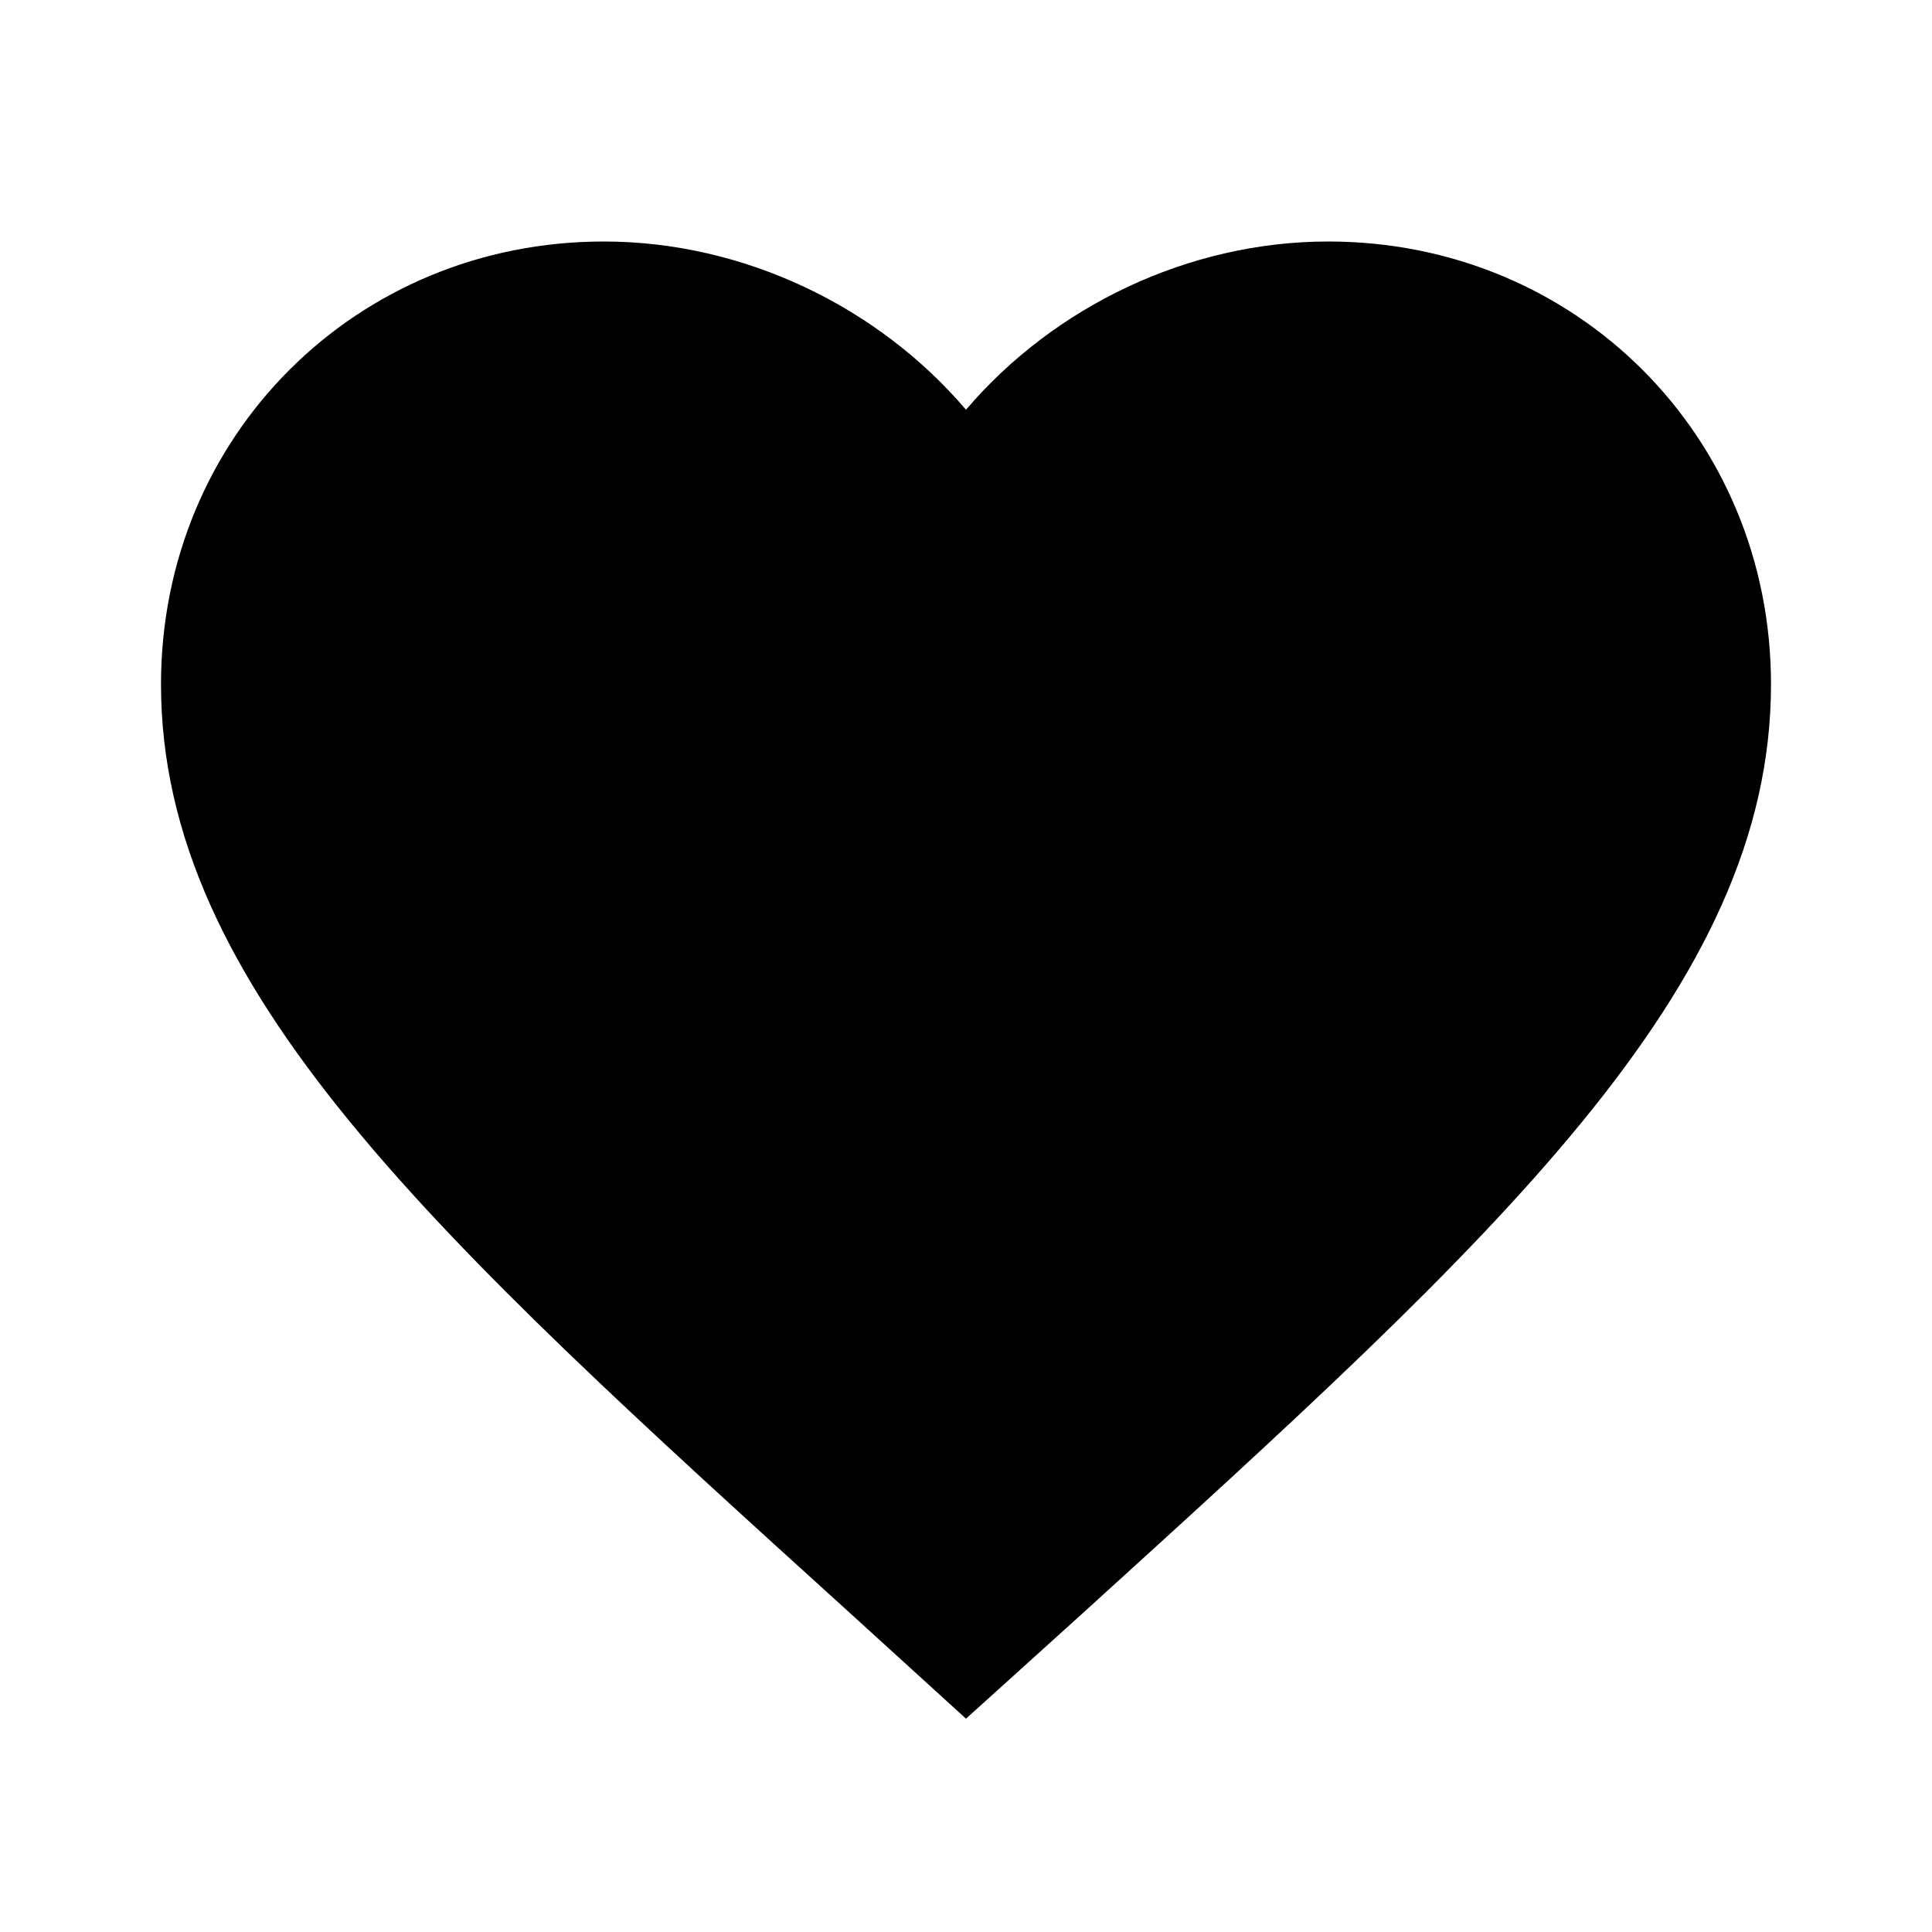
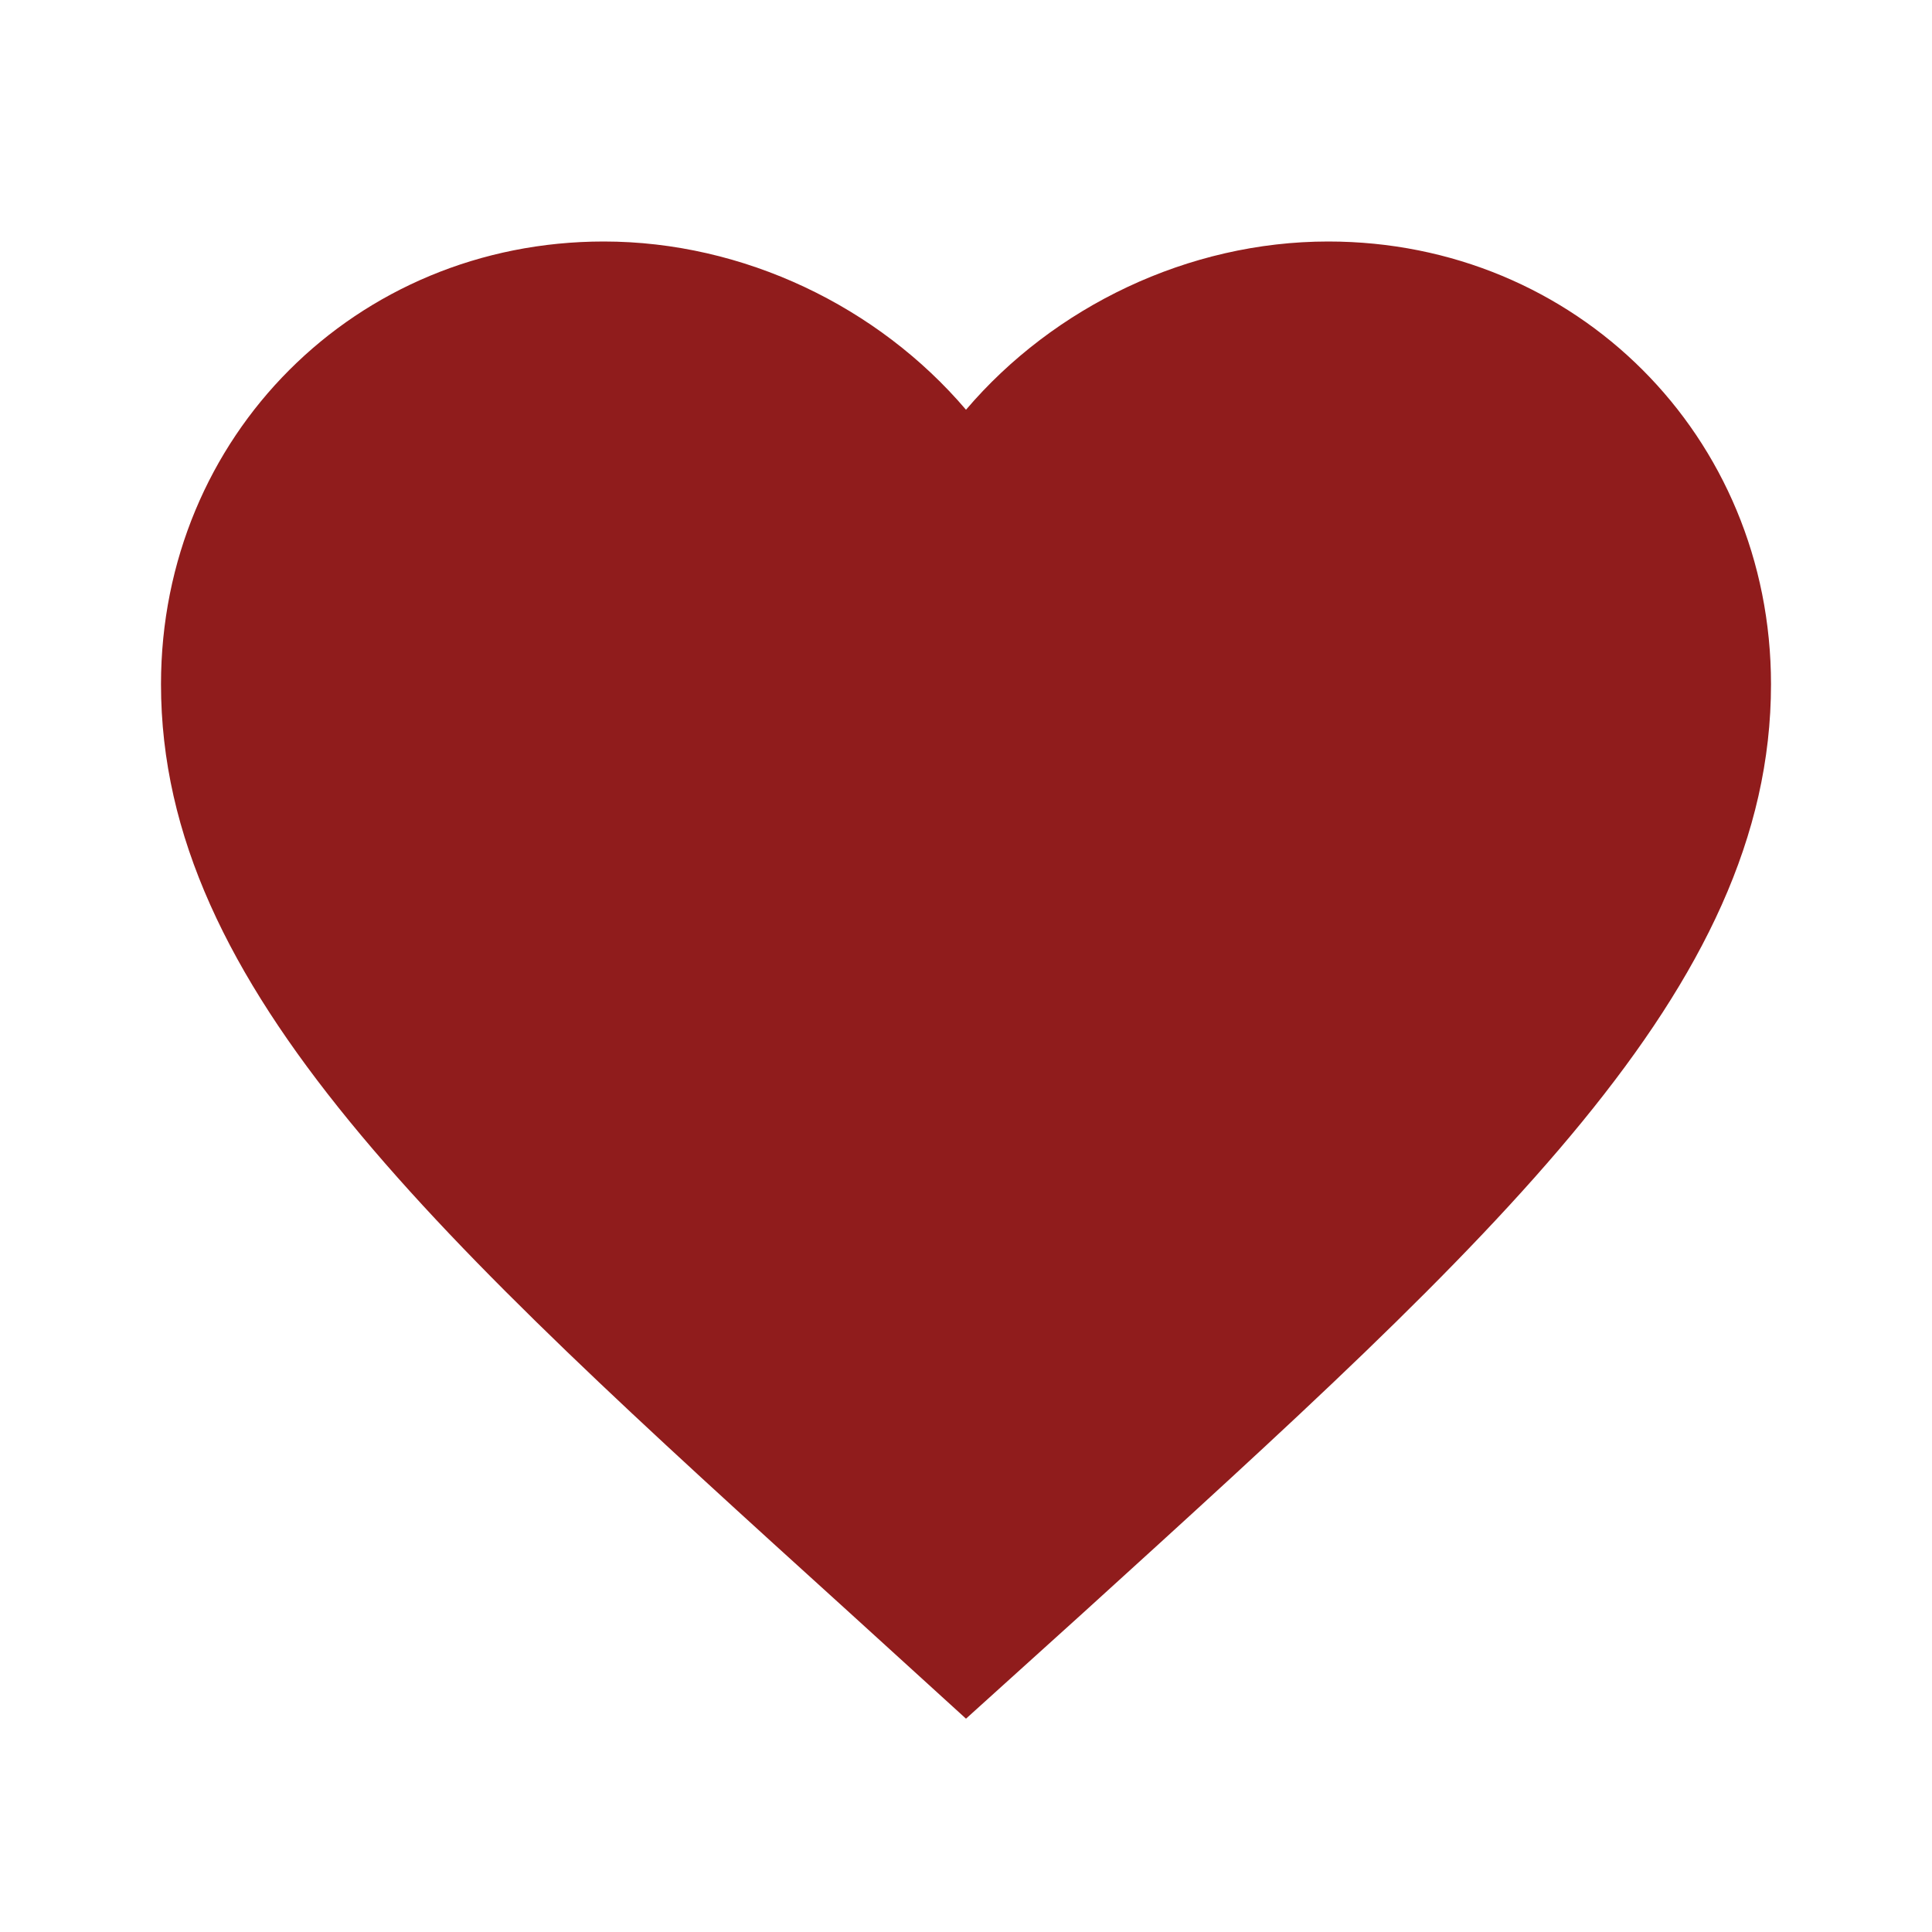
- <svg xmlns="http://www.w3.org/2000/svg" height="24px" viewBox="0 0 24 24" width="24px" fill="#000000">
+ <svg xmlns="http://www.w3.org/2000/svg" height="24px" viewBox="0 0 24 24" width="24px" fill="#901C1C">
  <path d="M0 0h24v24H0V0z" fill="none" />
  <path d="M12 21.35l-1.45-1.32C5.4 15.36 2 12.28 2 8.5 2 5.42 4.42 3 7.5 3c1.74 0 3.41.81 4.5 2.09C13.09 3.81 14.76 3 16.5 3 19.58 3 22 5.42 22 8.5c0 3.78-3.4 6.86-8.55 11.54L12 21.35z" />
</svg>
